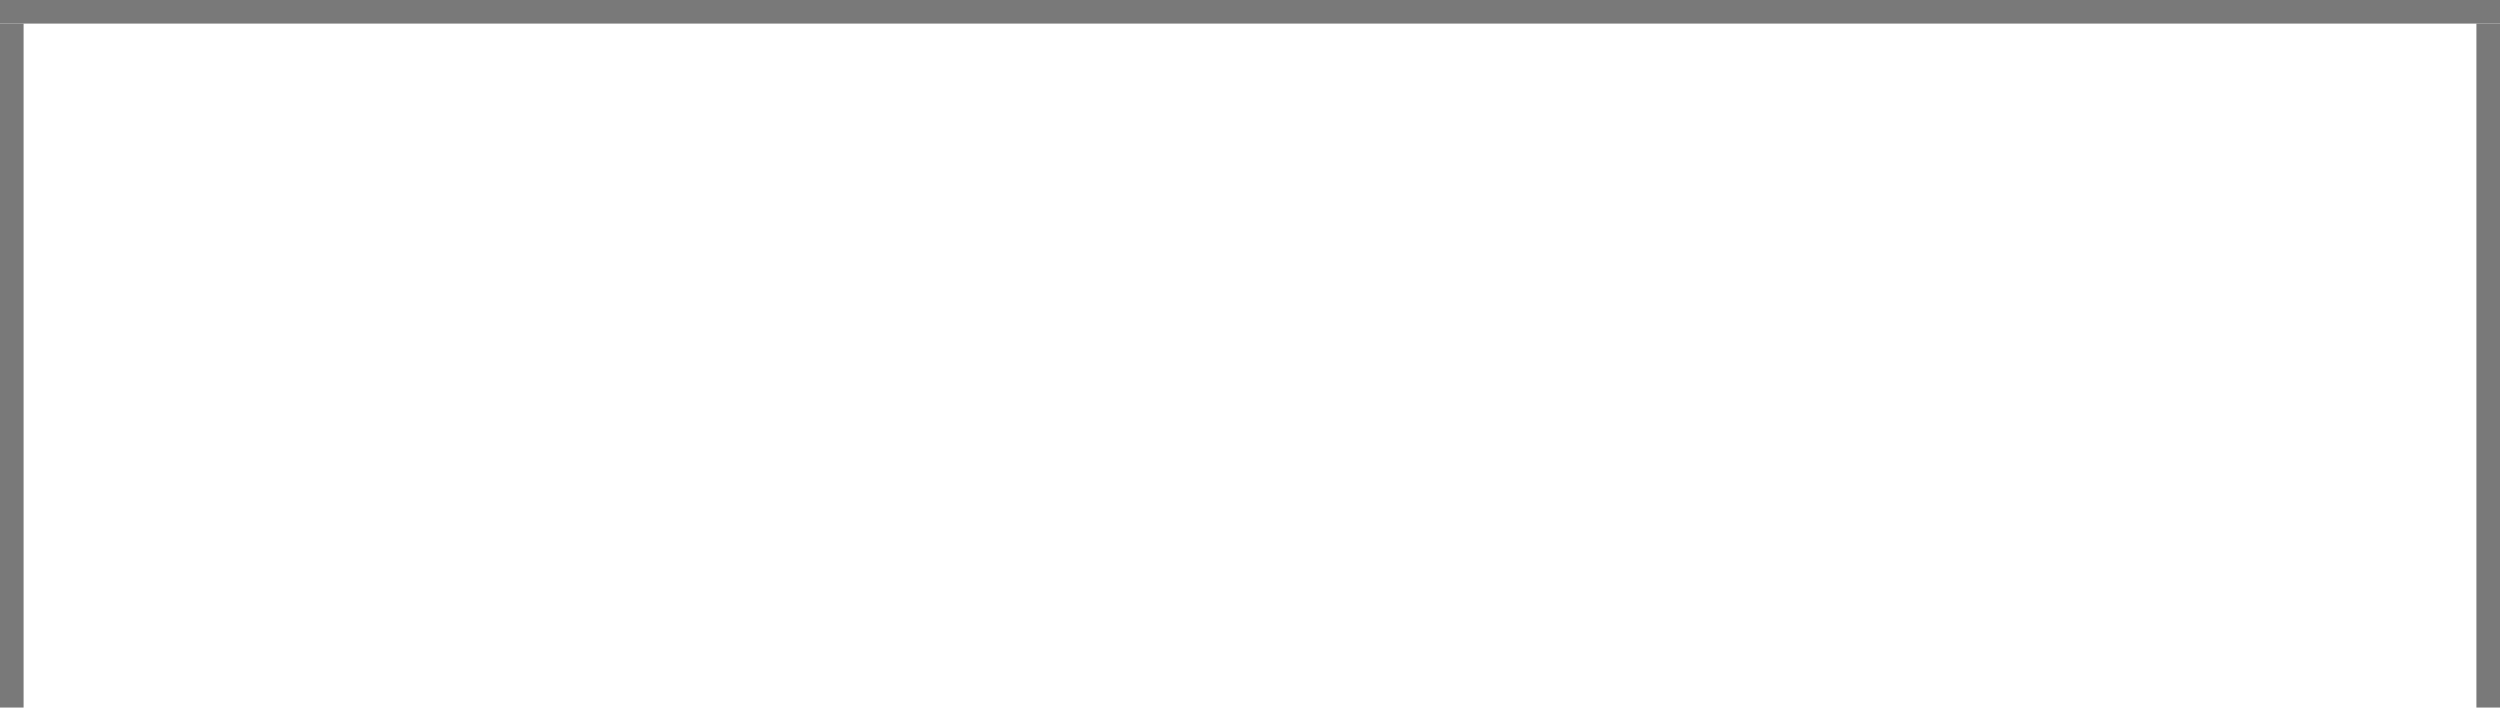
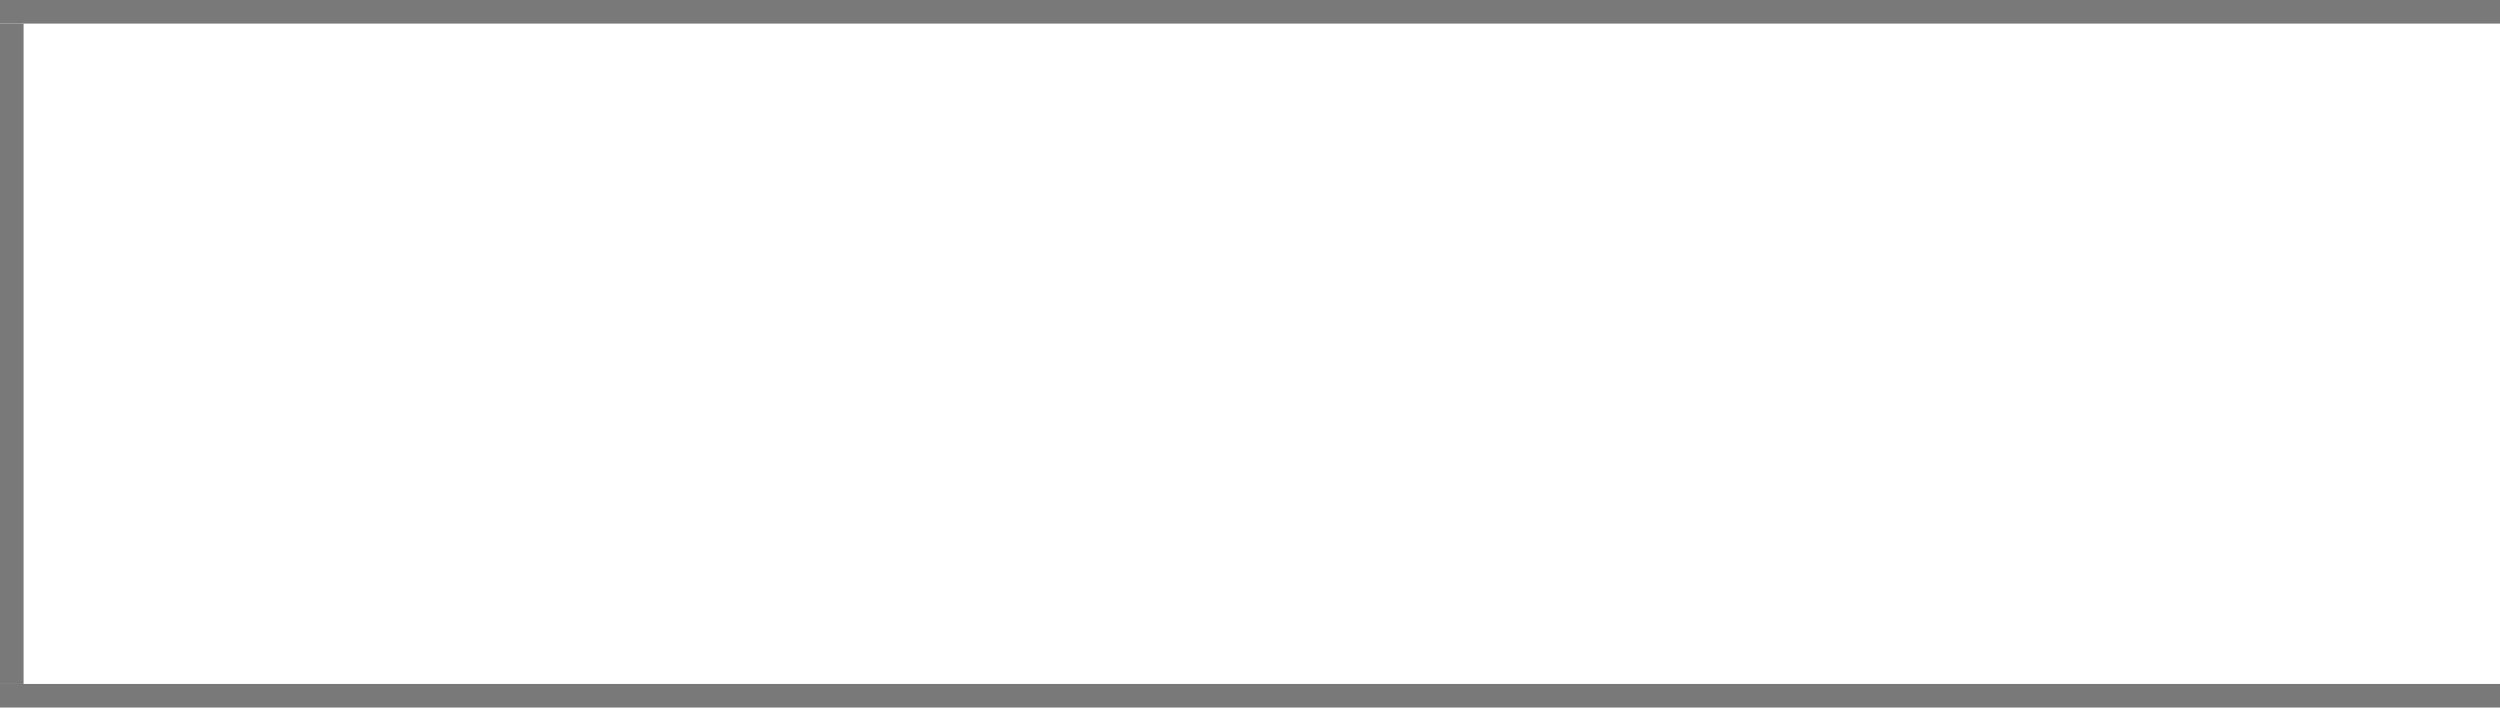
- <svg xmlns="http://www.w3.org/2000/svg" version="1.1" width="106px" height="30px" viewBox="742 30 106 30">
-   <path d="M 1 1  L 105 1  L 105 30  L 1 30  L 1 1  Z " fill-rule="nonzero" fill="rgba(255, 255, 255, 1)" stroke="none" transform="matrix(1 0 0 1 742 30 )" class="fill" />
-   <path d="M 0.5 1  L 0.5 30  " stroke-width="1" stroke-dasharray="0" stroke="rgba(121, 121, 121, 1)" fill="none" transform="matrix(1 0 0 1 742 30 )" class="stroke" />
-   <path d="M 0 0.5  L 106 0.5  " stroke-width="1" stroke-dasharray="0" stroke="rgba(121, 121, 121, 1)" fill="none" transform="matrix(1 0 0 1 742 30 )" class="stroke" />
-   <path d="M 105.5 1  L 105.5 30  " stroke-width="1" stroke-dasharray="0" stroke="rgba(121, 121, 121, 1)" fill="none" transform="matrix(1 0 0 1 742 30 )" class="stroke" />
+ <svg xmlns="http://www.w3.org/2000/svg" version="1.1" width="106px" height="30px" viewBox="0 60 106 30">
+   <path d="M 1 1  L 106 1  L 106 29  L 1 29  L 1 1  Z " fill-rule="nonzero" fill="rgba(255, 255, 255, 1)" stroke="none" transform="matrix(1 0 0 1 0 60 )" class="fill" />
+   <path d="M 0.5 1  L 0.5 29  " stroke-width="1" stroke-dasharray="0" stroke="rgba(121, 121, 121, 1)" fill="none" transform="matrix(1 0 0 1 0 60 )" class="stroke" />
+   <path d="M 0 0.5  L 106 0.5  " stroke-width="1" stroke-dasharray="0" stroke="rgba(121, 121, 121, 1)" fill="none" transform="matrix(1 0 0 1 0 60 )" class="stroke" />
+   <path d="M 0 29.5  L 106 29.5  " stroke-width="1" stroke-dasharray="0" stroke="rgba(121, 121, 121, 1)" fill="none" transform="matrix(1 0 0 1 0 60 )" class="stroke" />
</svg>
